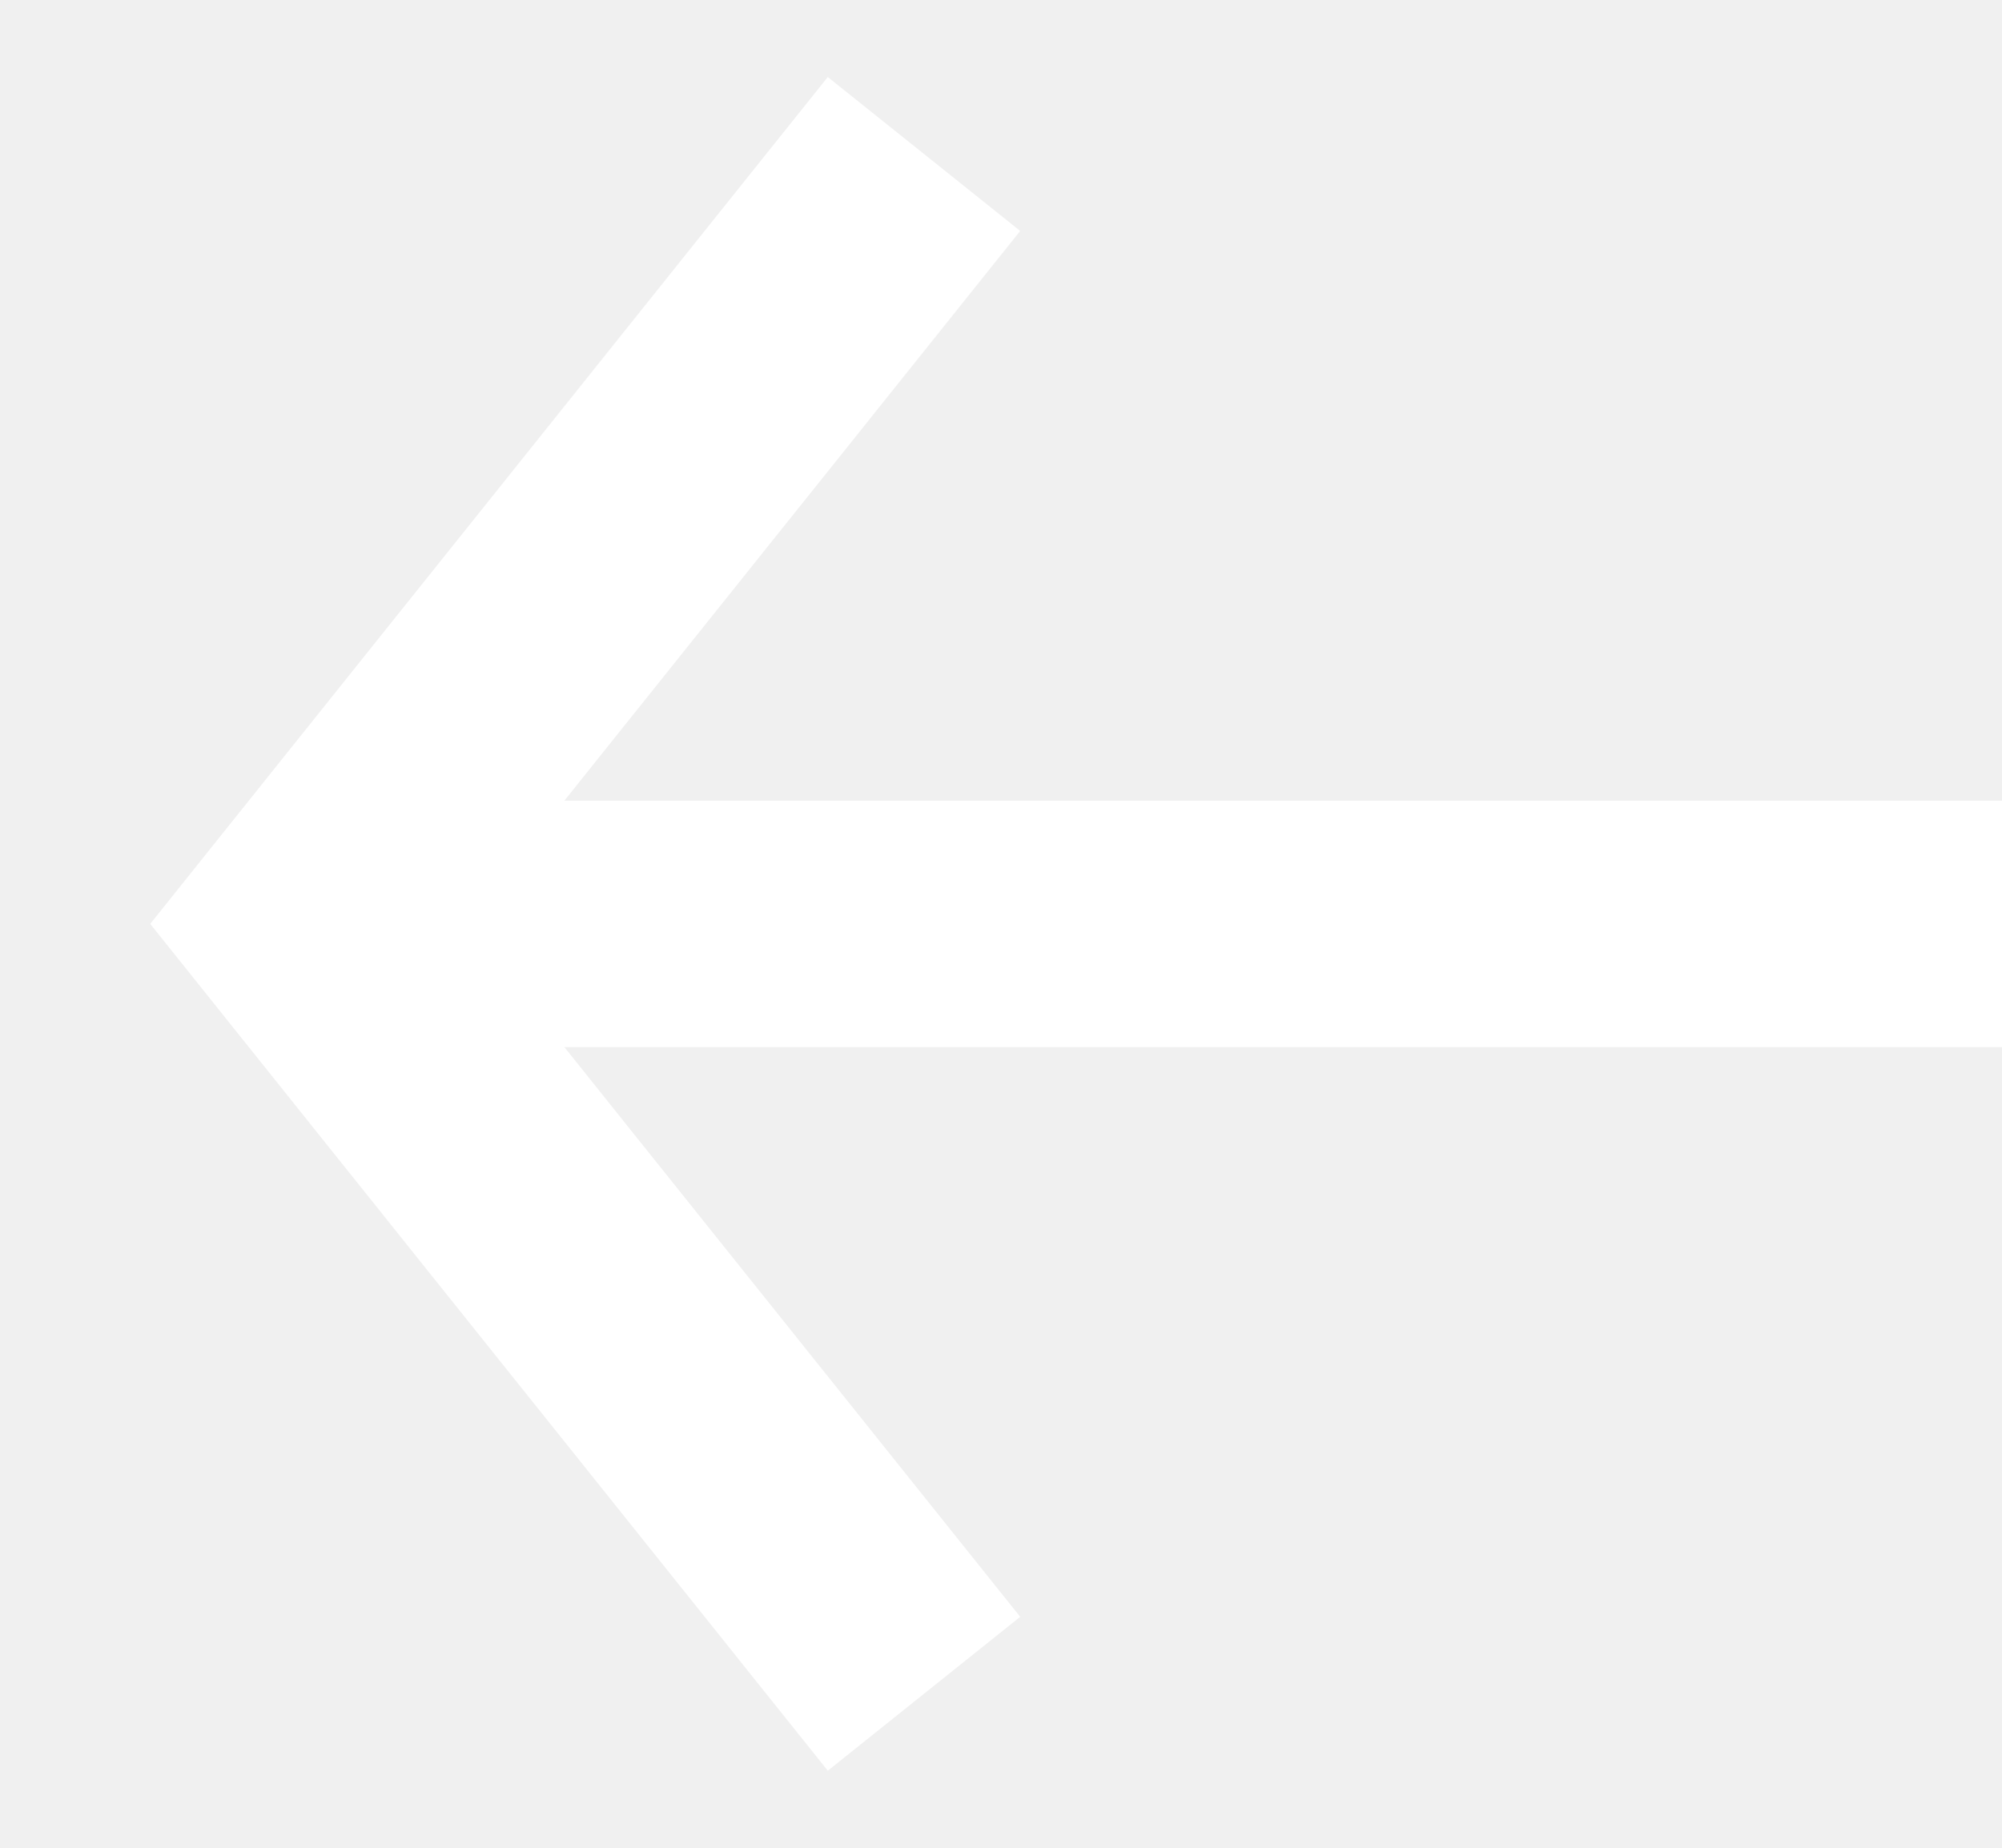
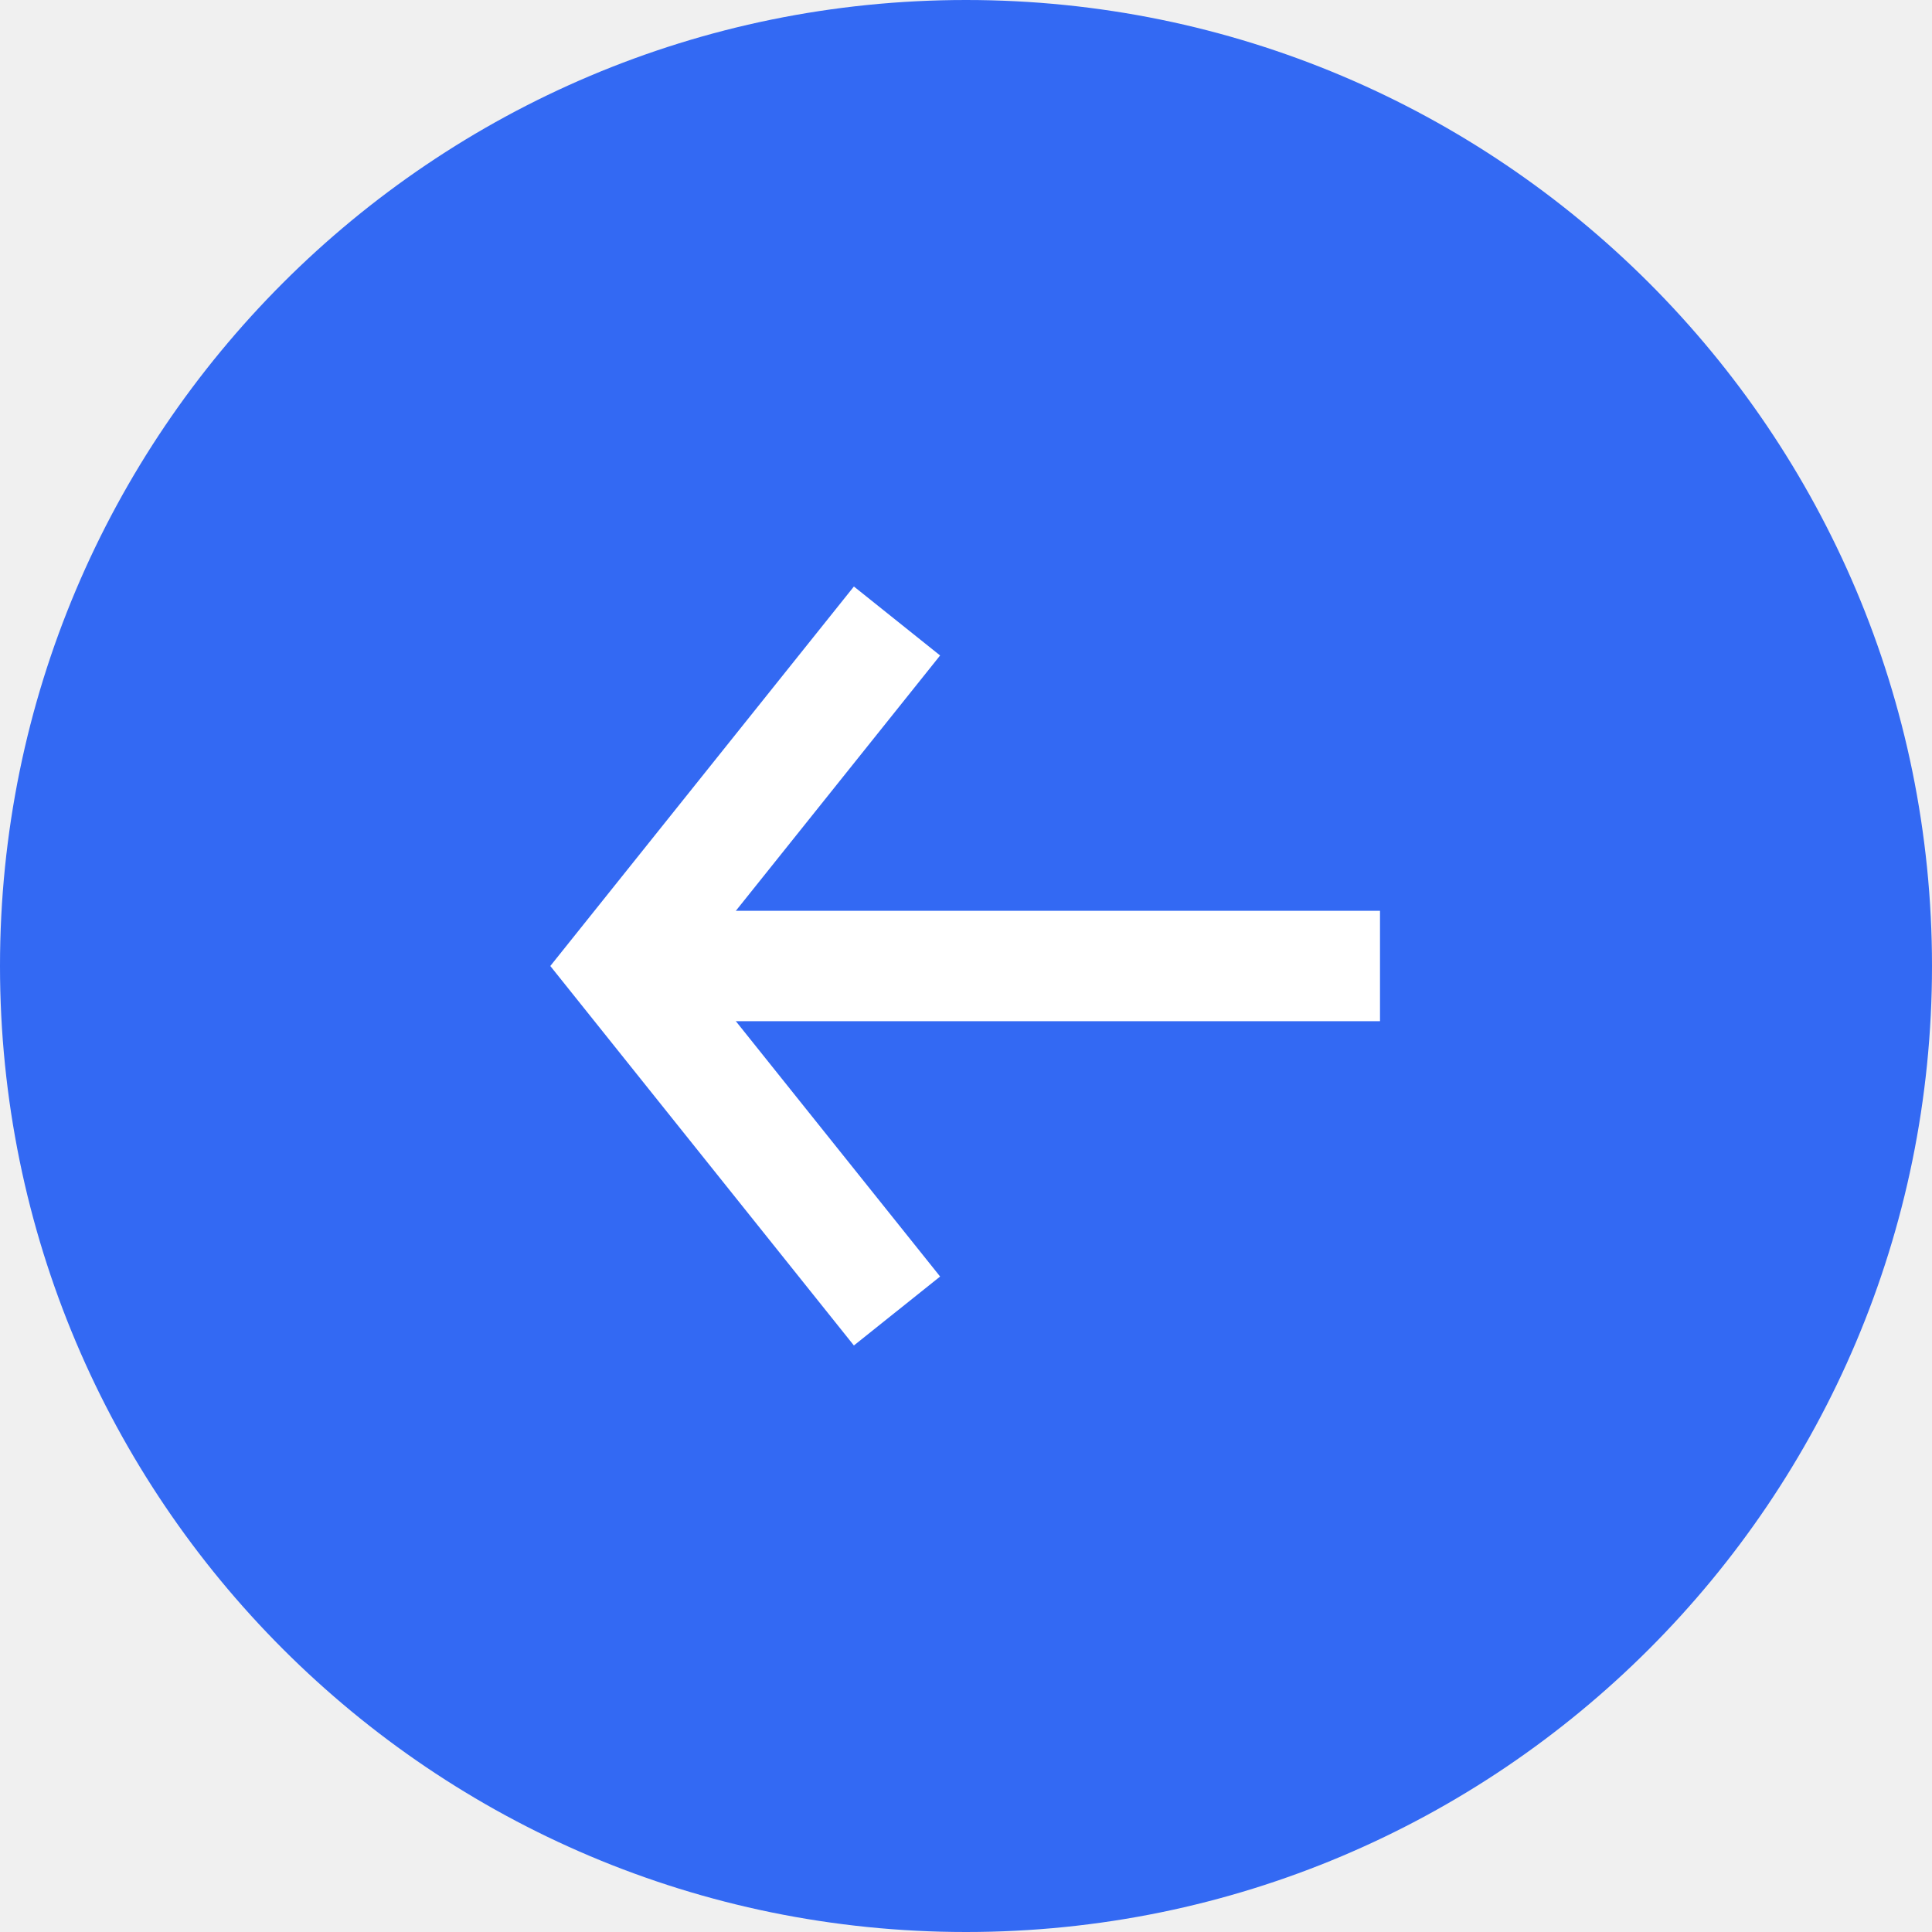
- <svg xmlns="http://www.w3.org/2000/svg" width="13" height="12" viewBox="0 0 13 12" fill="none">
-   <rect x="13" y="6.8" width="11" height="1.6" transform="rotate(-180 13 6.80005)" fill="white" />
-   <path d="M6 11L2 6L6 1" stroke="white" stroke-width="1.6" />
+ <svg xmlns="http://www.w3.org/2000/svg" width="28" height="28" viewBox="0 0 28 28" fill="none">
+   <circle cx="14" cy="14" r="14" transform="rotate(-180 14 14)" fill="#3369F3" />
+   <rect x="20" y="14.8" width="11" height="1.6" transform="rotate(-180 20 14.8)" fill="white" />
+   <path d="M13 19L9 14L13 9" stroke="white" stroke-width="1.6" />
</svg>
